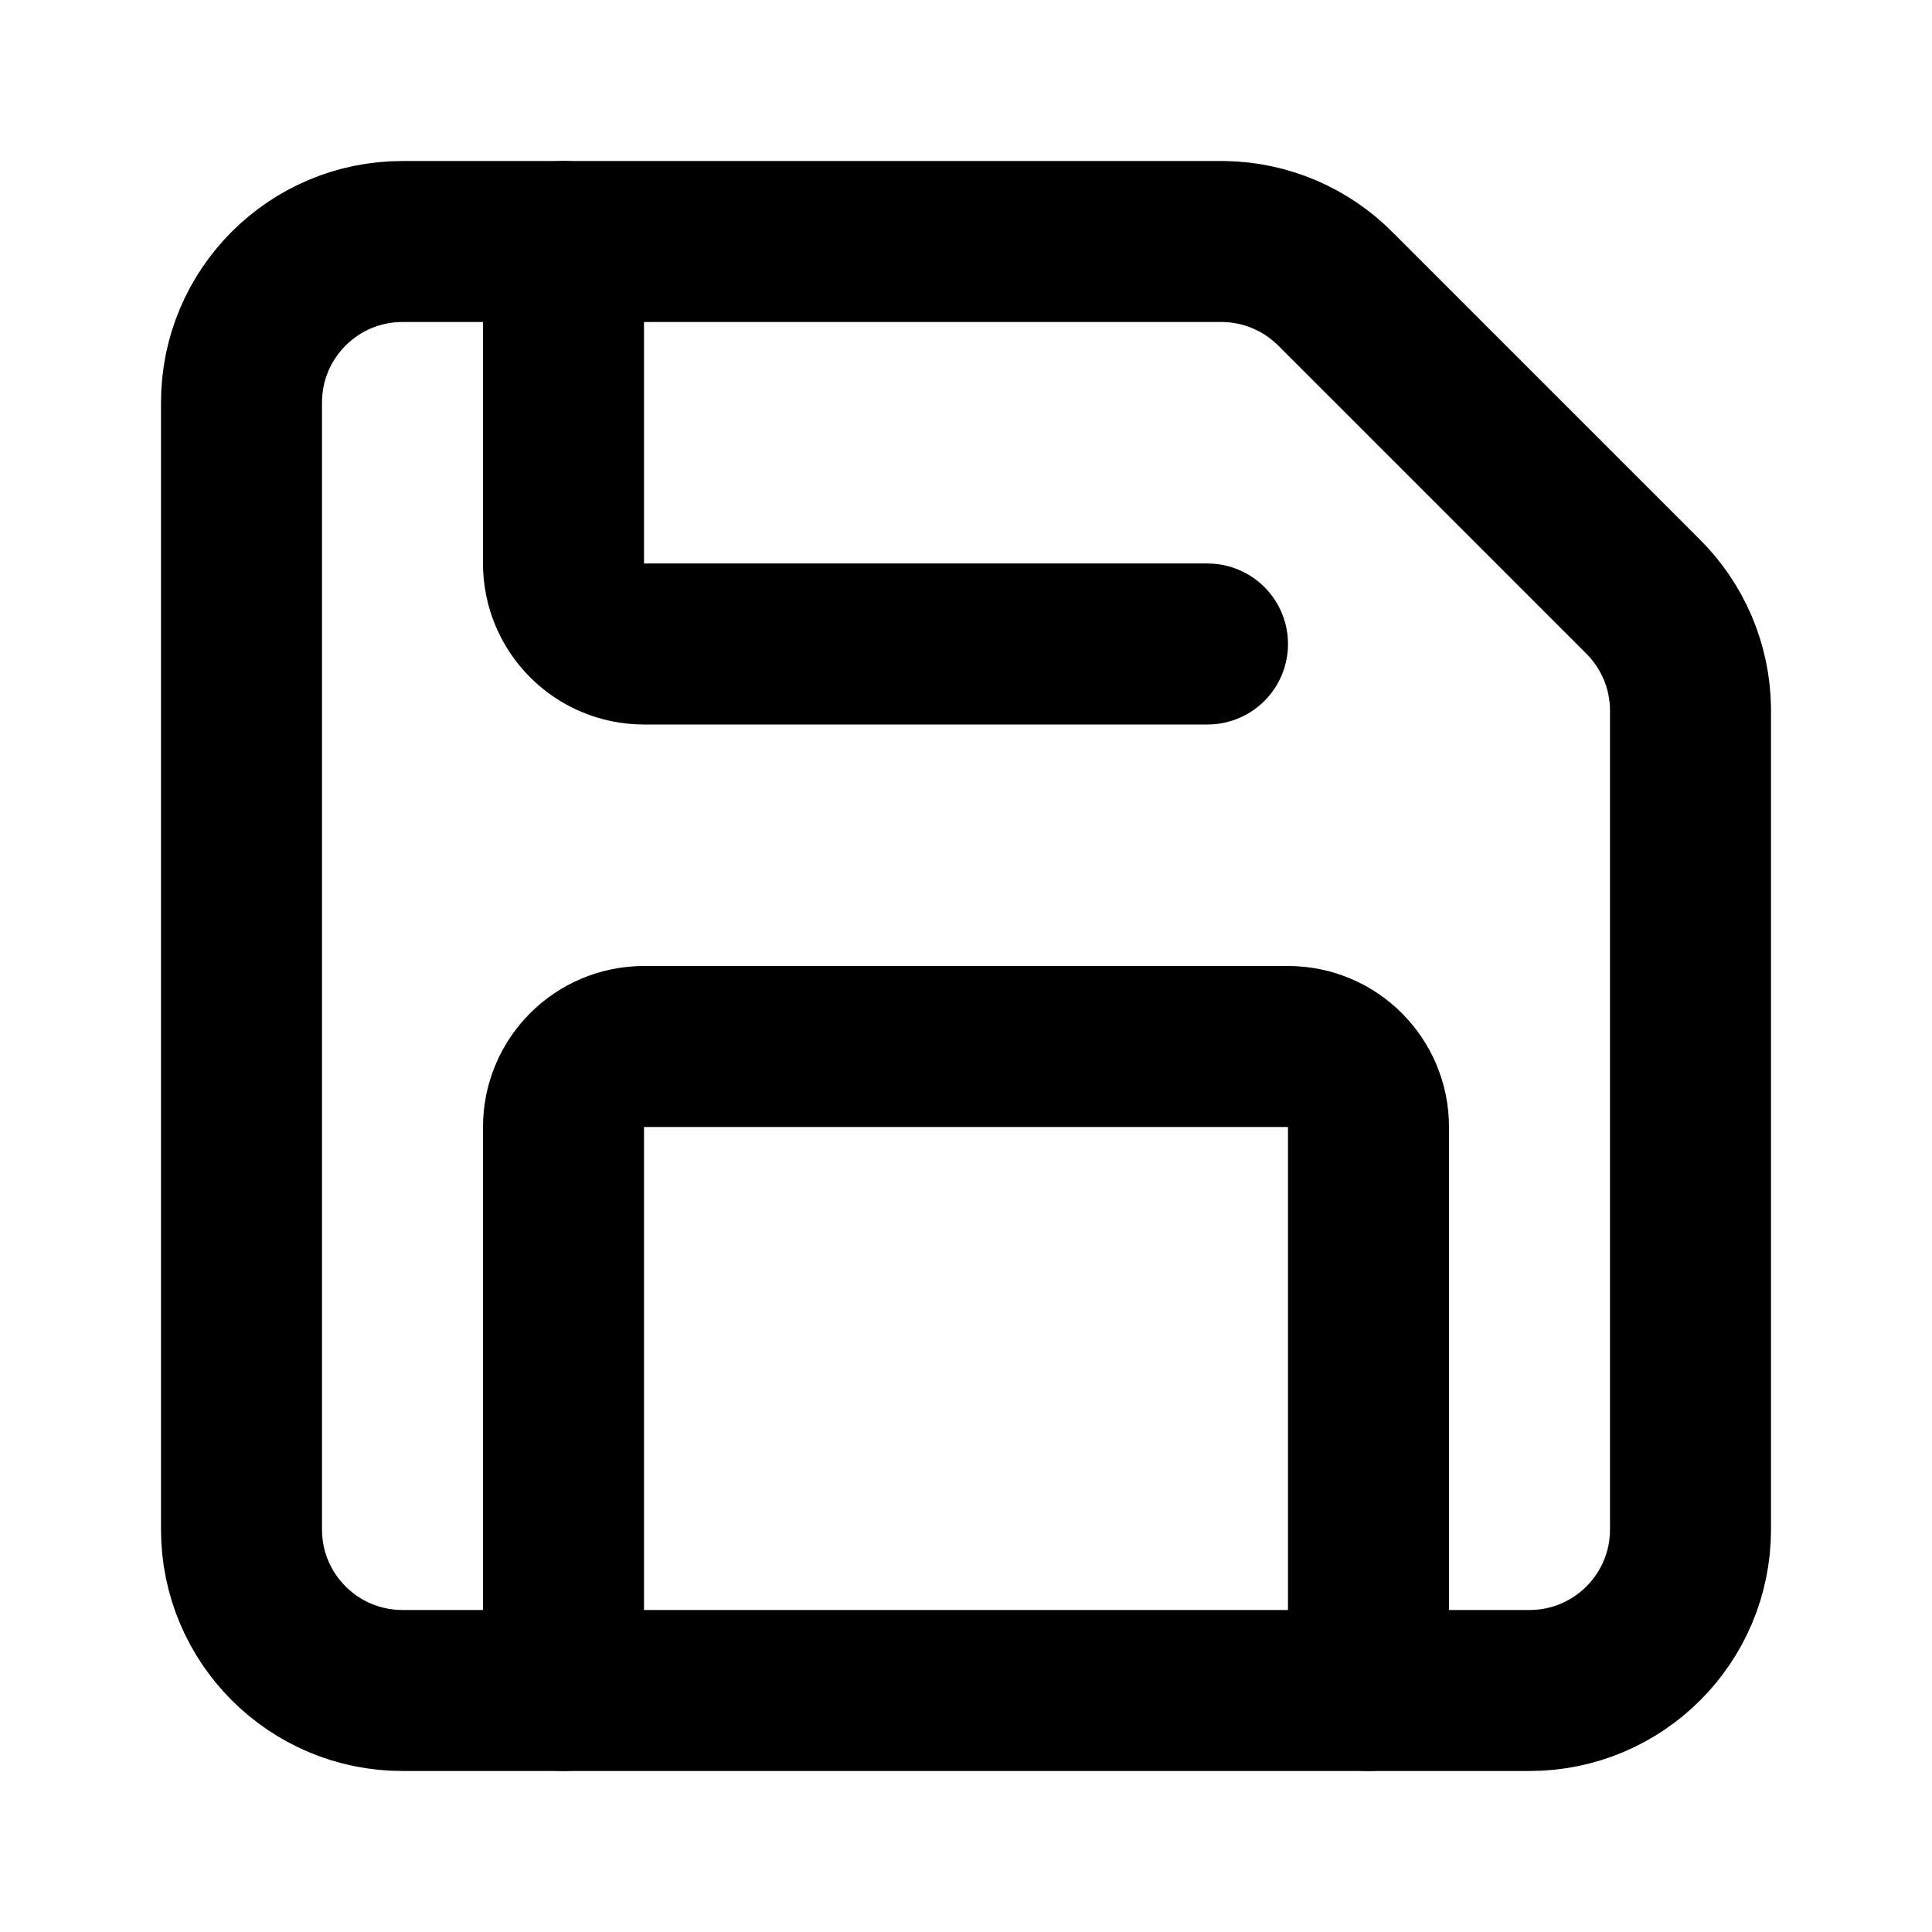
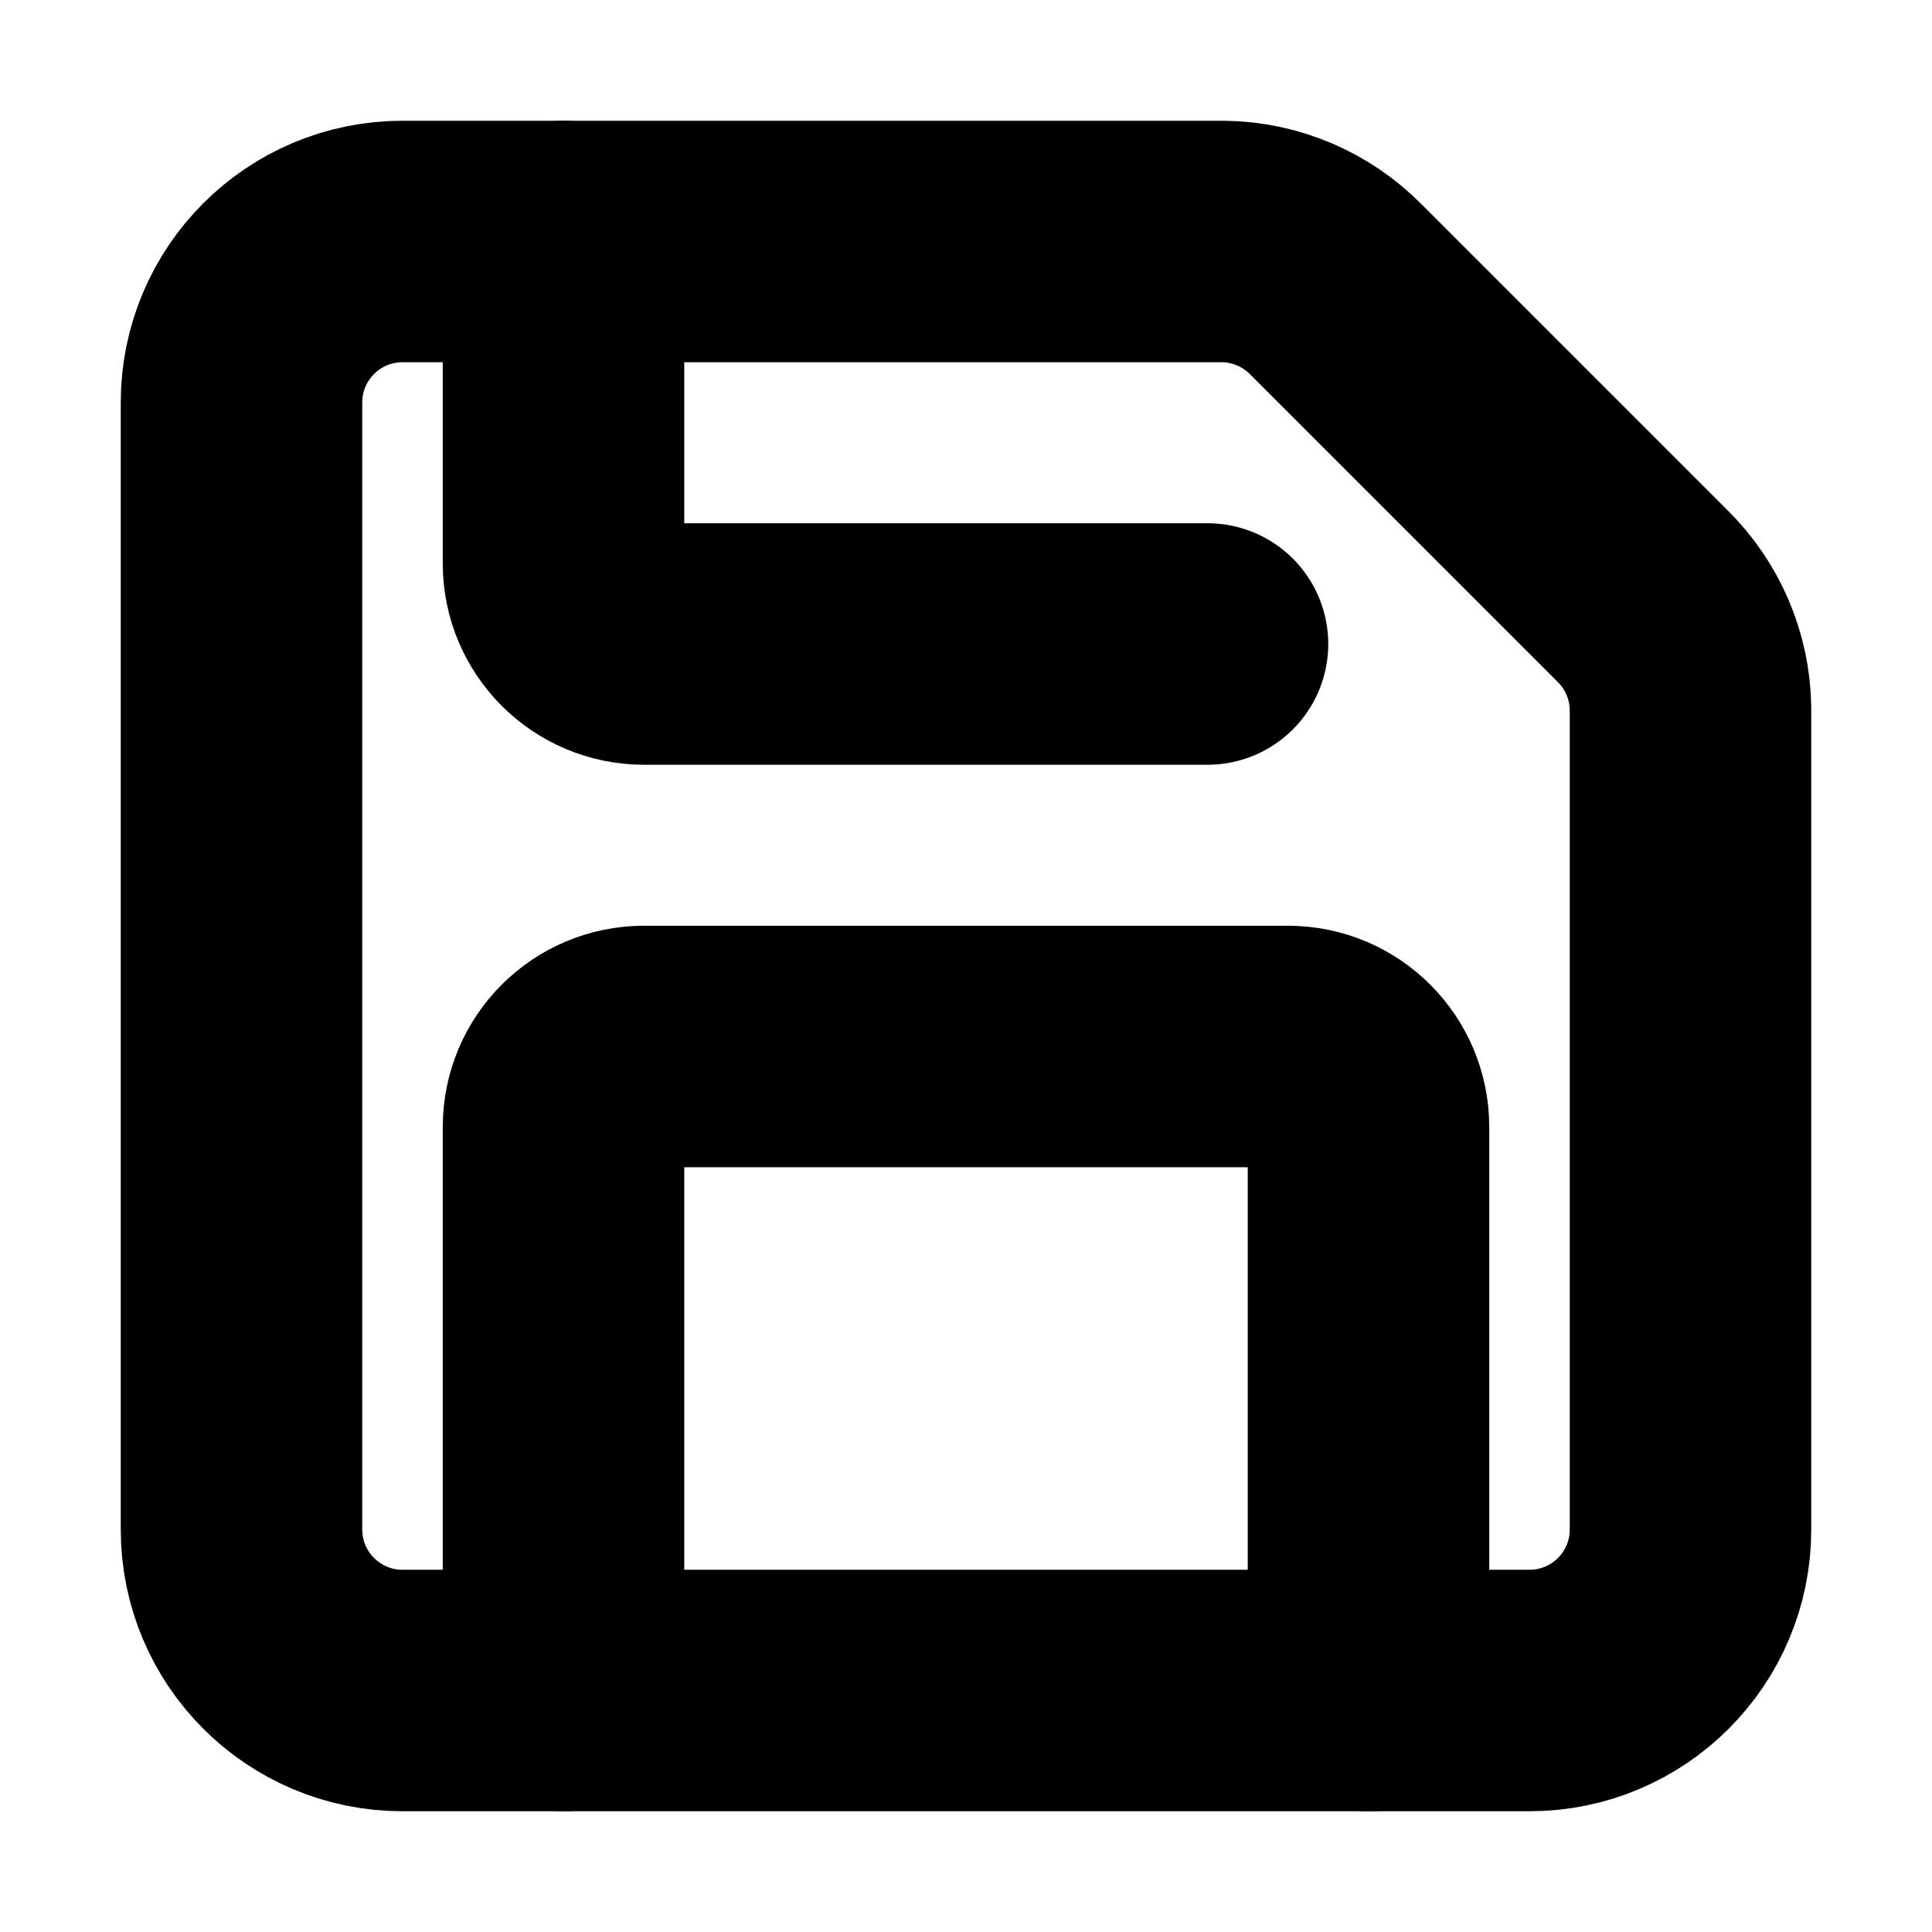
- <svg xmlns="http://www.w3.org/2000/svg" width="24" height="24" viewBox="0 0 24 24" fill="none" stroke="currentColor" stroke-width="2" stroke-linecap="round" stroke-linejoin="round" class="lucide lucide-save-icon lucide-save">
+ <svg xmlns="http://www.w3.org/2000/svg" width="24" height="24" viewBox="0 0 24 24" fill="none" stroke="currentColor" stroke-width="3" stroke-linecap="round" stroke-linejoin="round" class="lucide lucide-save-icon lucide-save">
  <path d="M15.2 3a2 2 0 0 1 1.4.6l3.8 3.8a2 2 0 0 1 .6 1.4V19a2 2 0 0 1-2 2H5a2 2 0 0 1-2-2V5a2 2 0 0 1 2-2z" />
  <path d="M17 21v-7a1 1 0 0 0-1-1H8a1 1 0 0 0-1 1v7" />
  <path d="M7 3v4a1 1 0 0 0 1 1h7" />
</svg>
